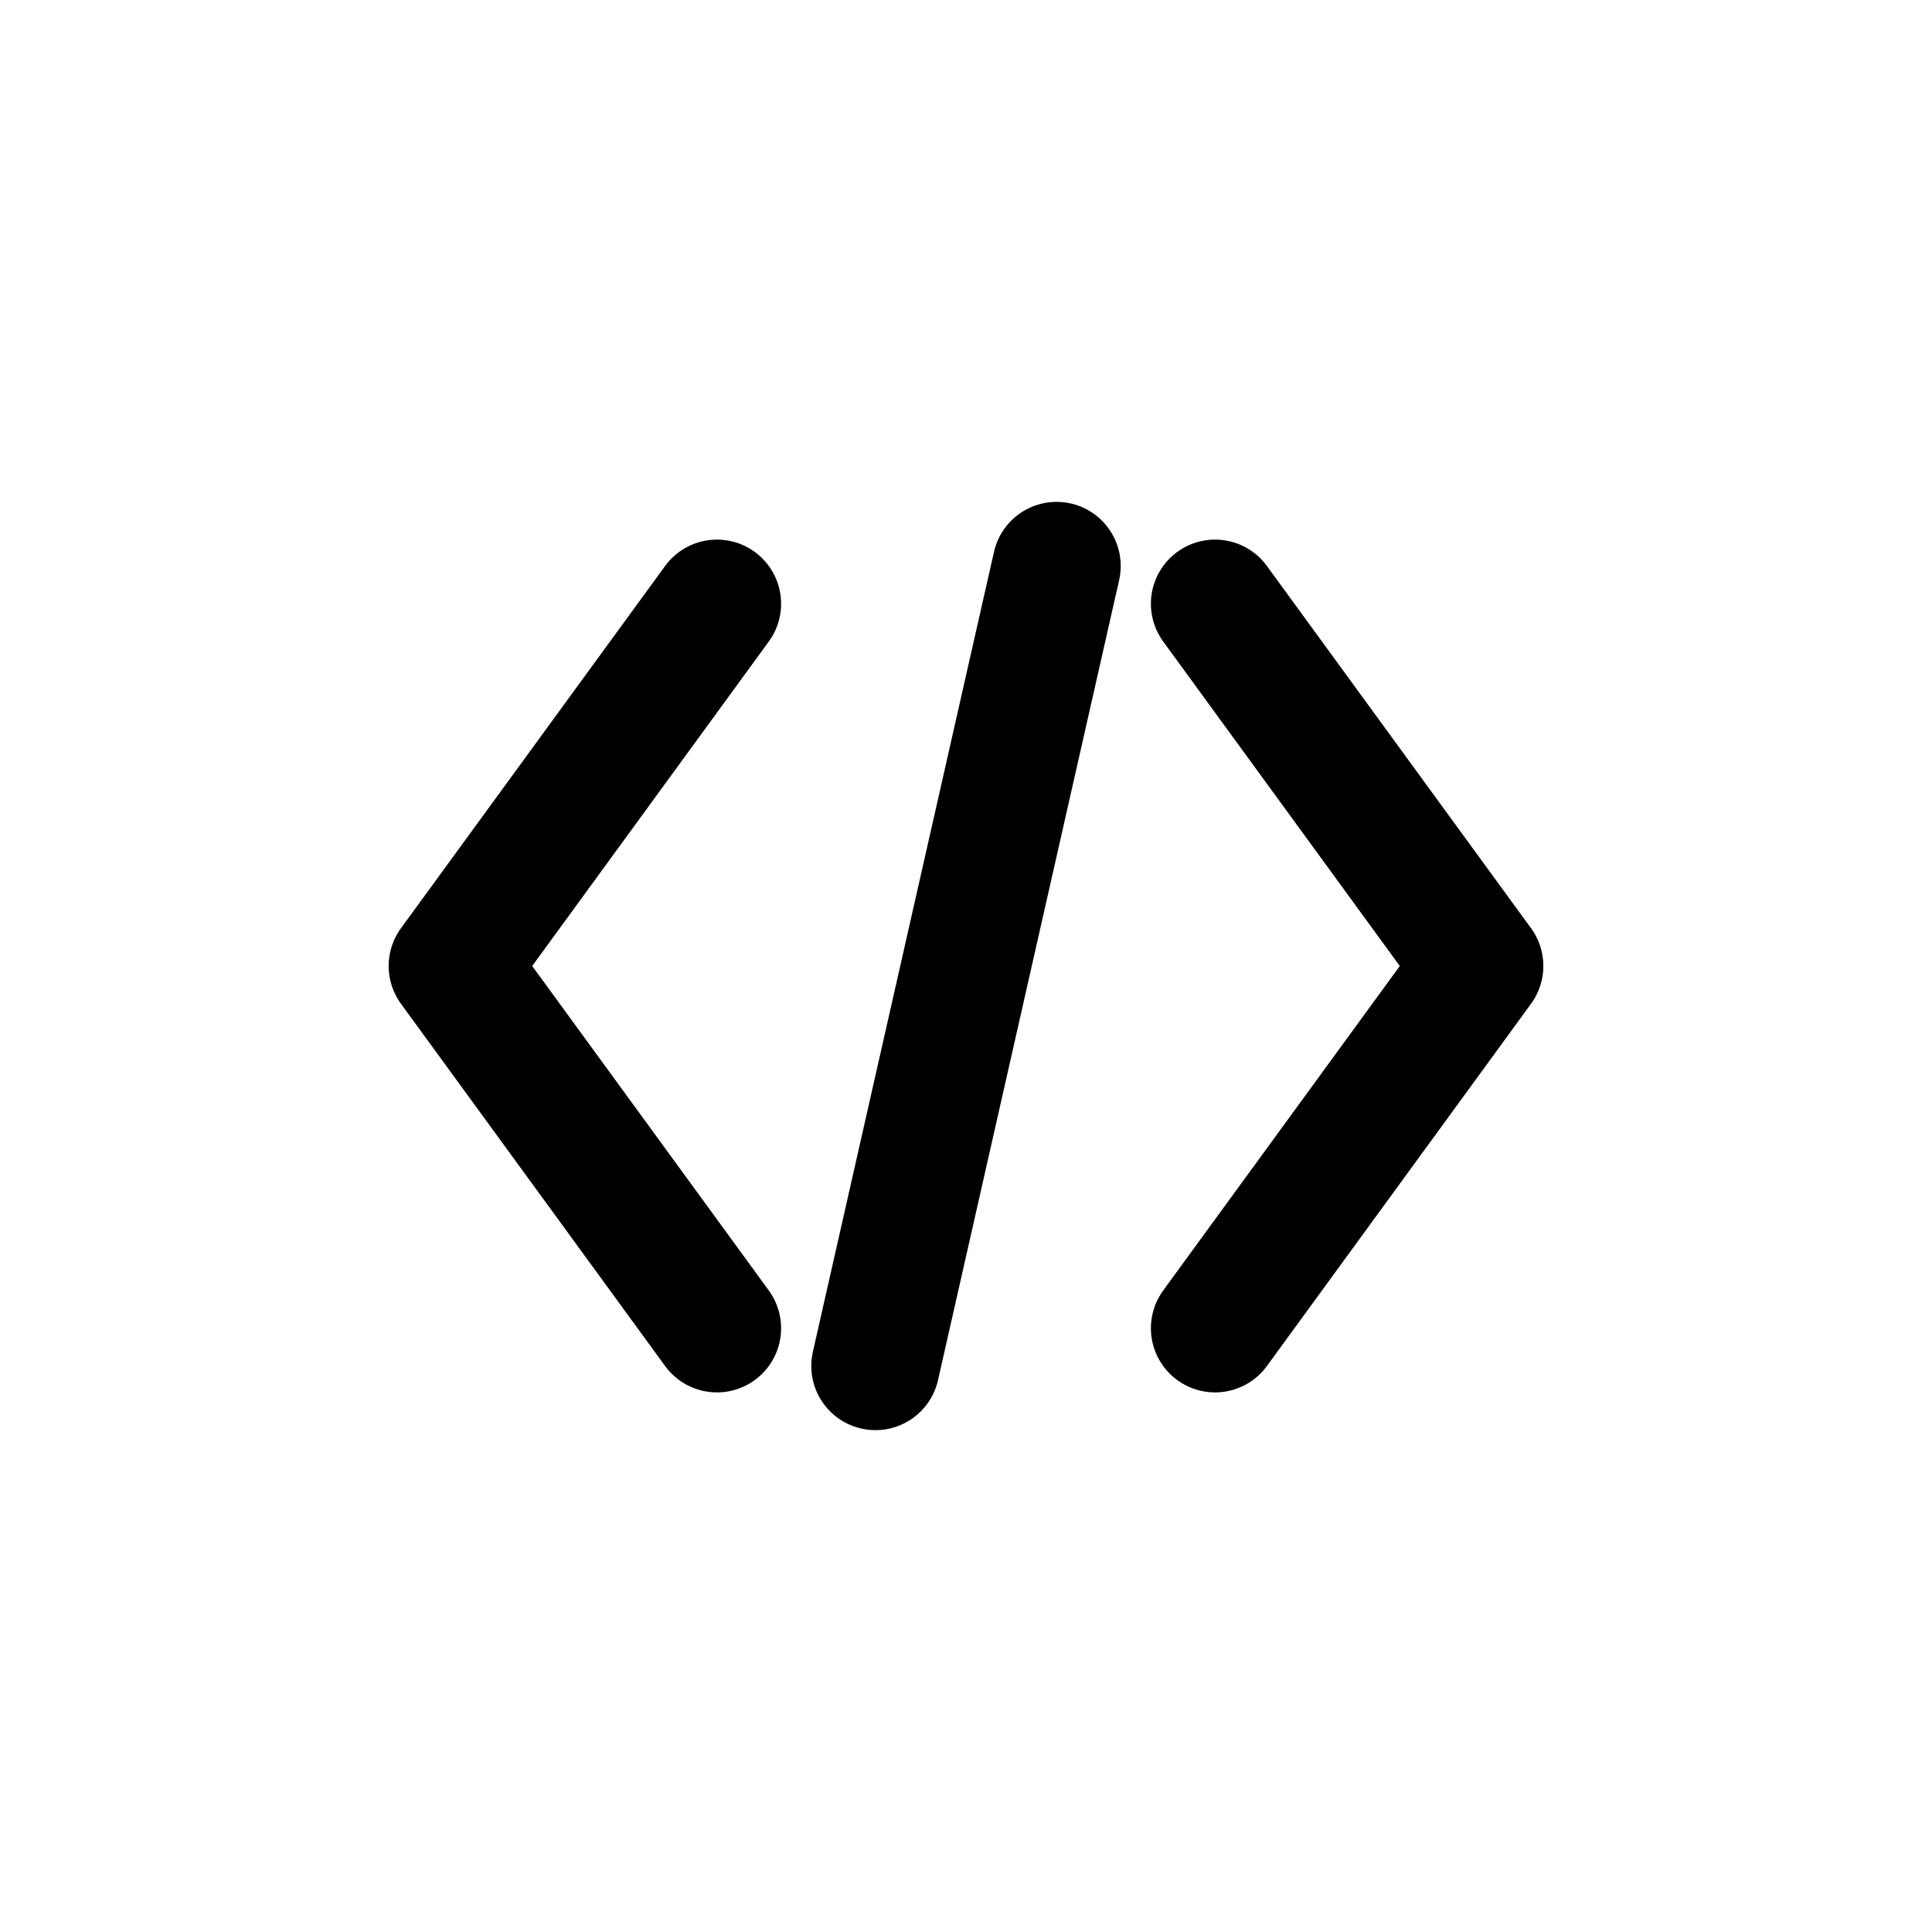
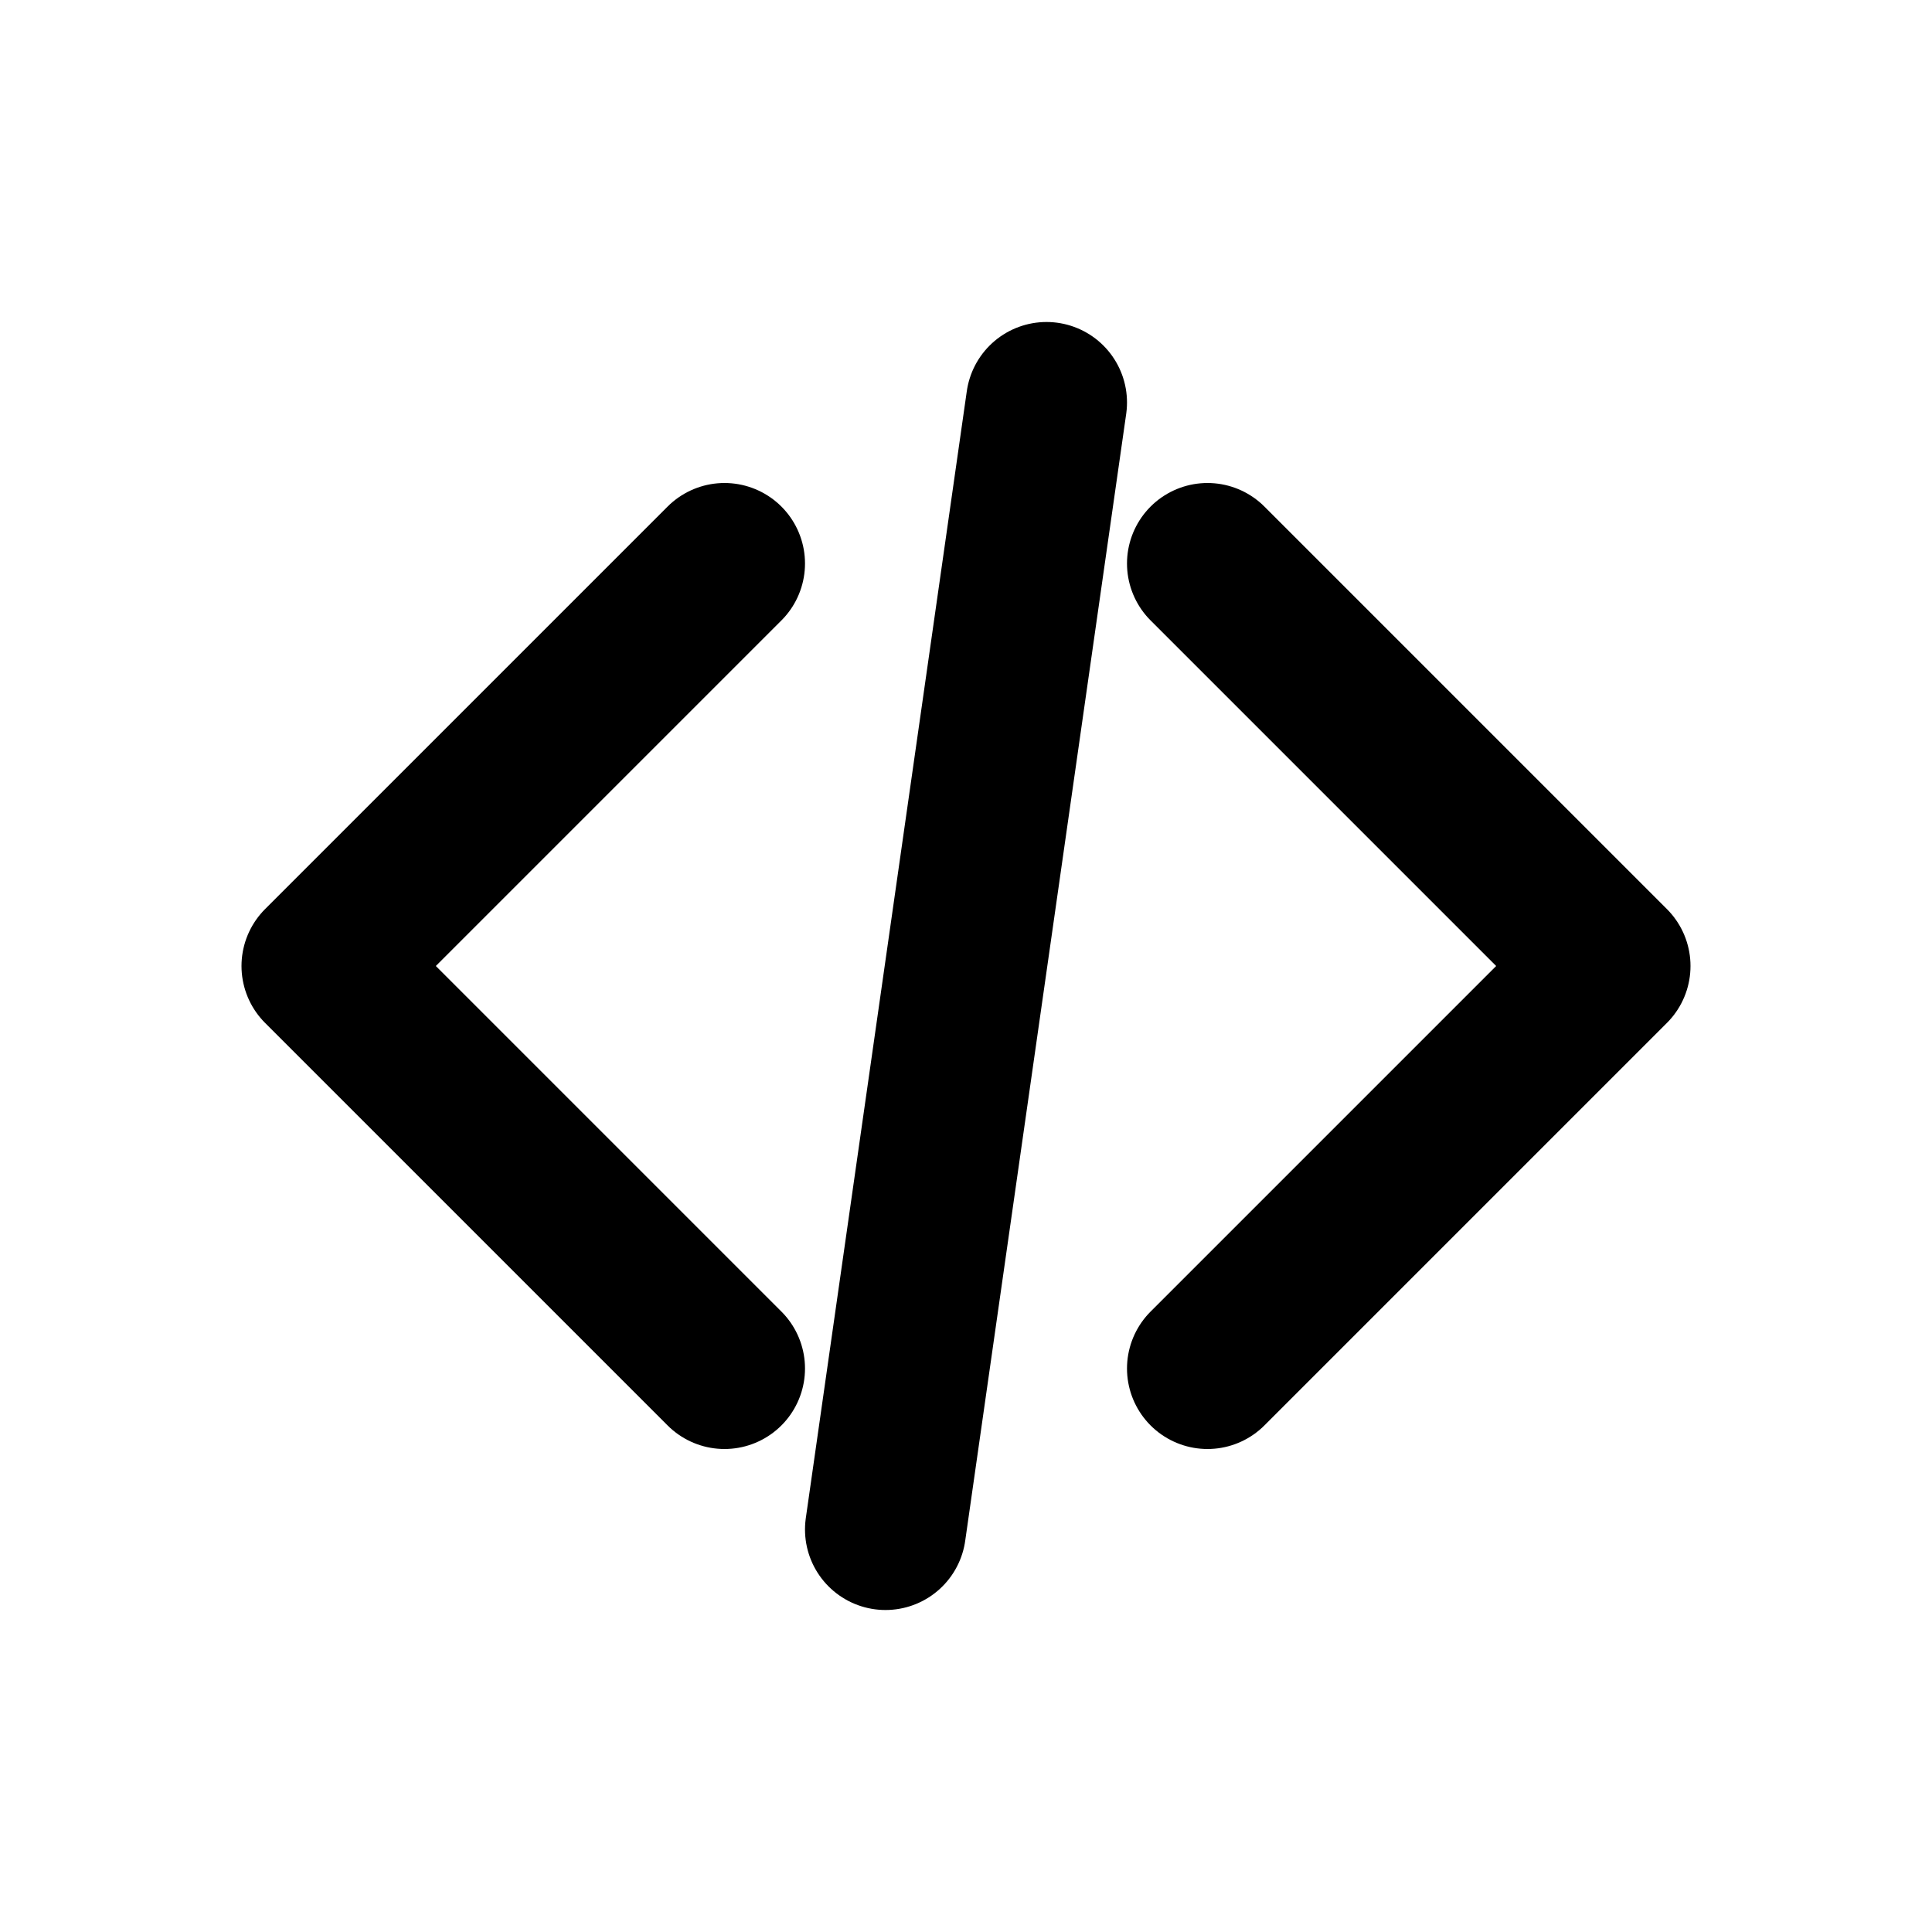
- <svg xmlns="http://www.w3.org/2000/svg" width="512" height="512" viewBox="0 0 512 512" fill="none">
-   <polyline points="190,160 120,256 190,352" stroke="#000" stroke-width="34" stroke-linecap="round" stroke-linejoin="round" />
-   <line x1="280" y1="150" x2="232" y2="362" stroke="#000" stroke-width="34" stroke-linecap="round" />
-   <polyline points="322,160 392,256 322,352" stroke="#000" stroke-width="34" stroke-linecap="round" stroke-linejoin="round" />
+ <svg xmlns="http://www.w3.org/2000/svg" width="24" height="24" viewBox="0 0 24 24" fill="none">
+   <path d="M9 7L4 12L9 17" stroke="currentColor" stroke-width="2" stroke-linecap="round" stroke-linejoin="round" />
+   <path d="M15 7L20 12L15 17" stroke="currentColor" stroke-width="2" stroke-linecap="round" stroke-linejoin="round" />
+   <path d="M13 5L11 19" stroke="currentColor" stroke-width="2" stroke-linecap="round" />
</svg>
